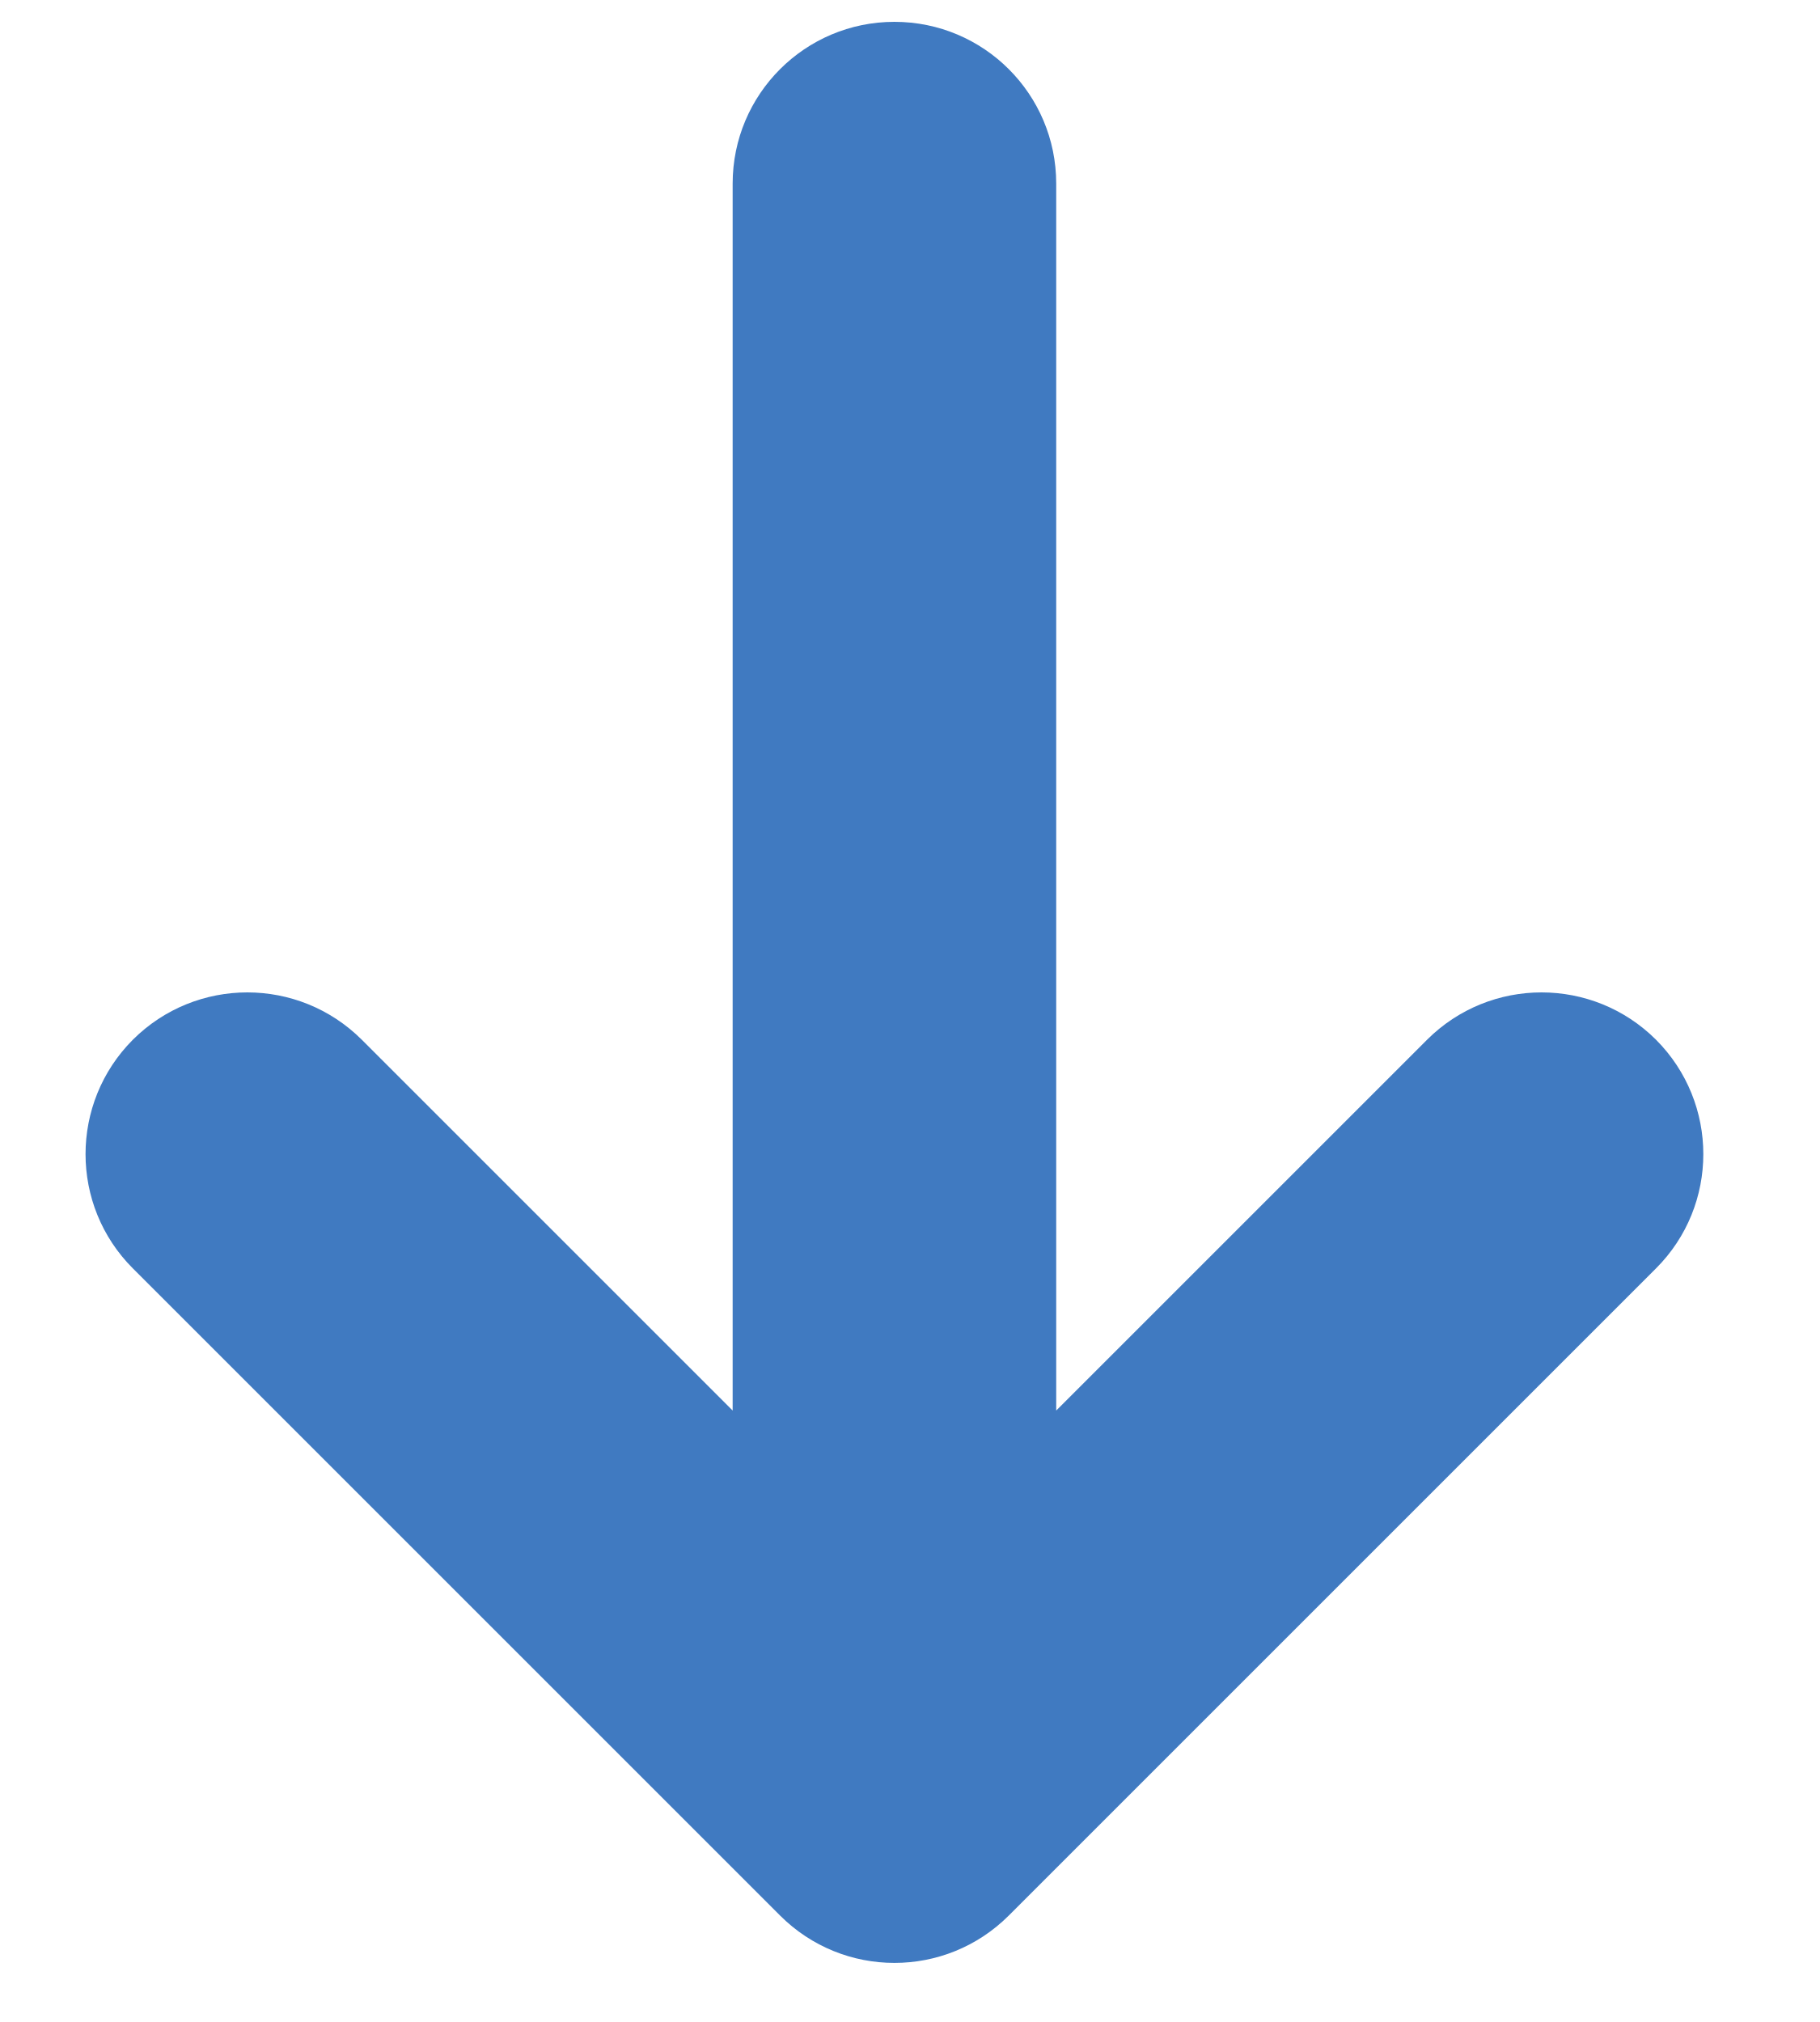
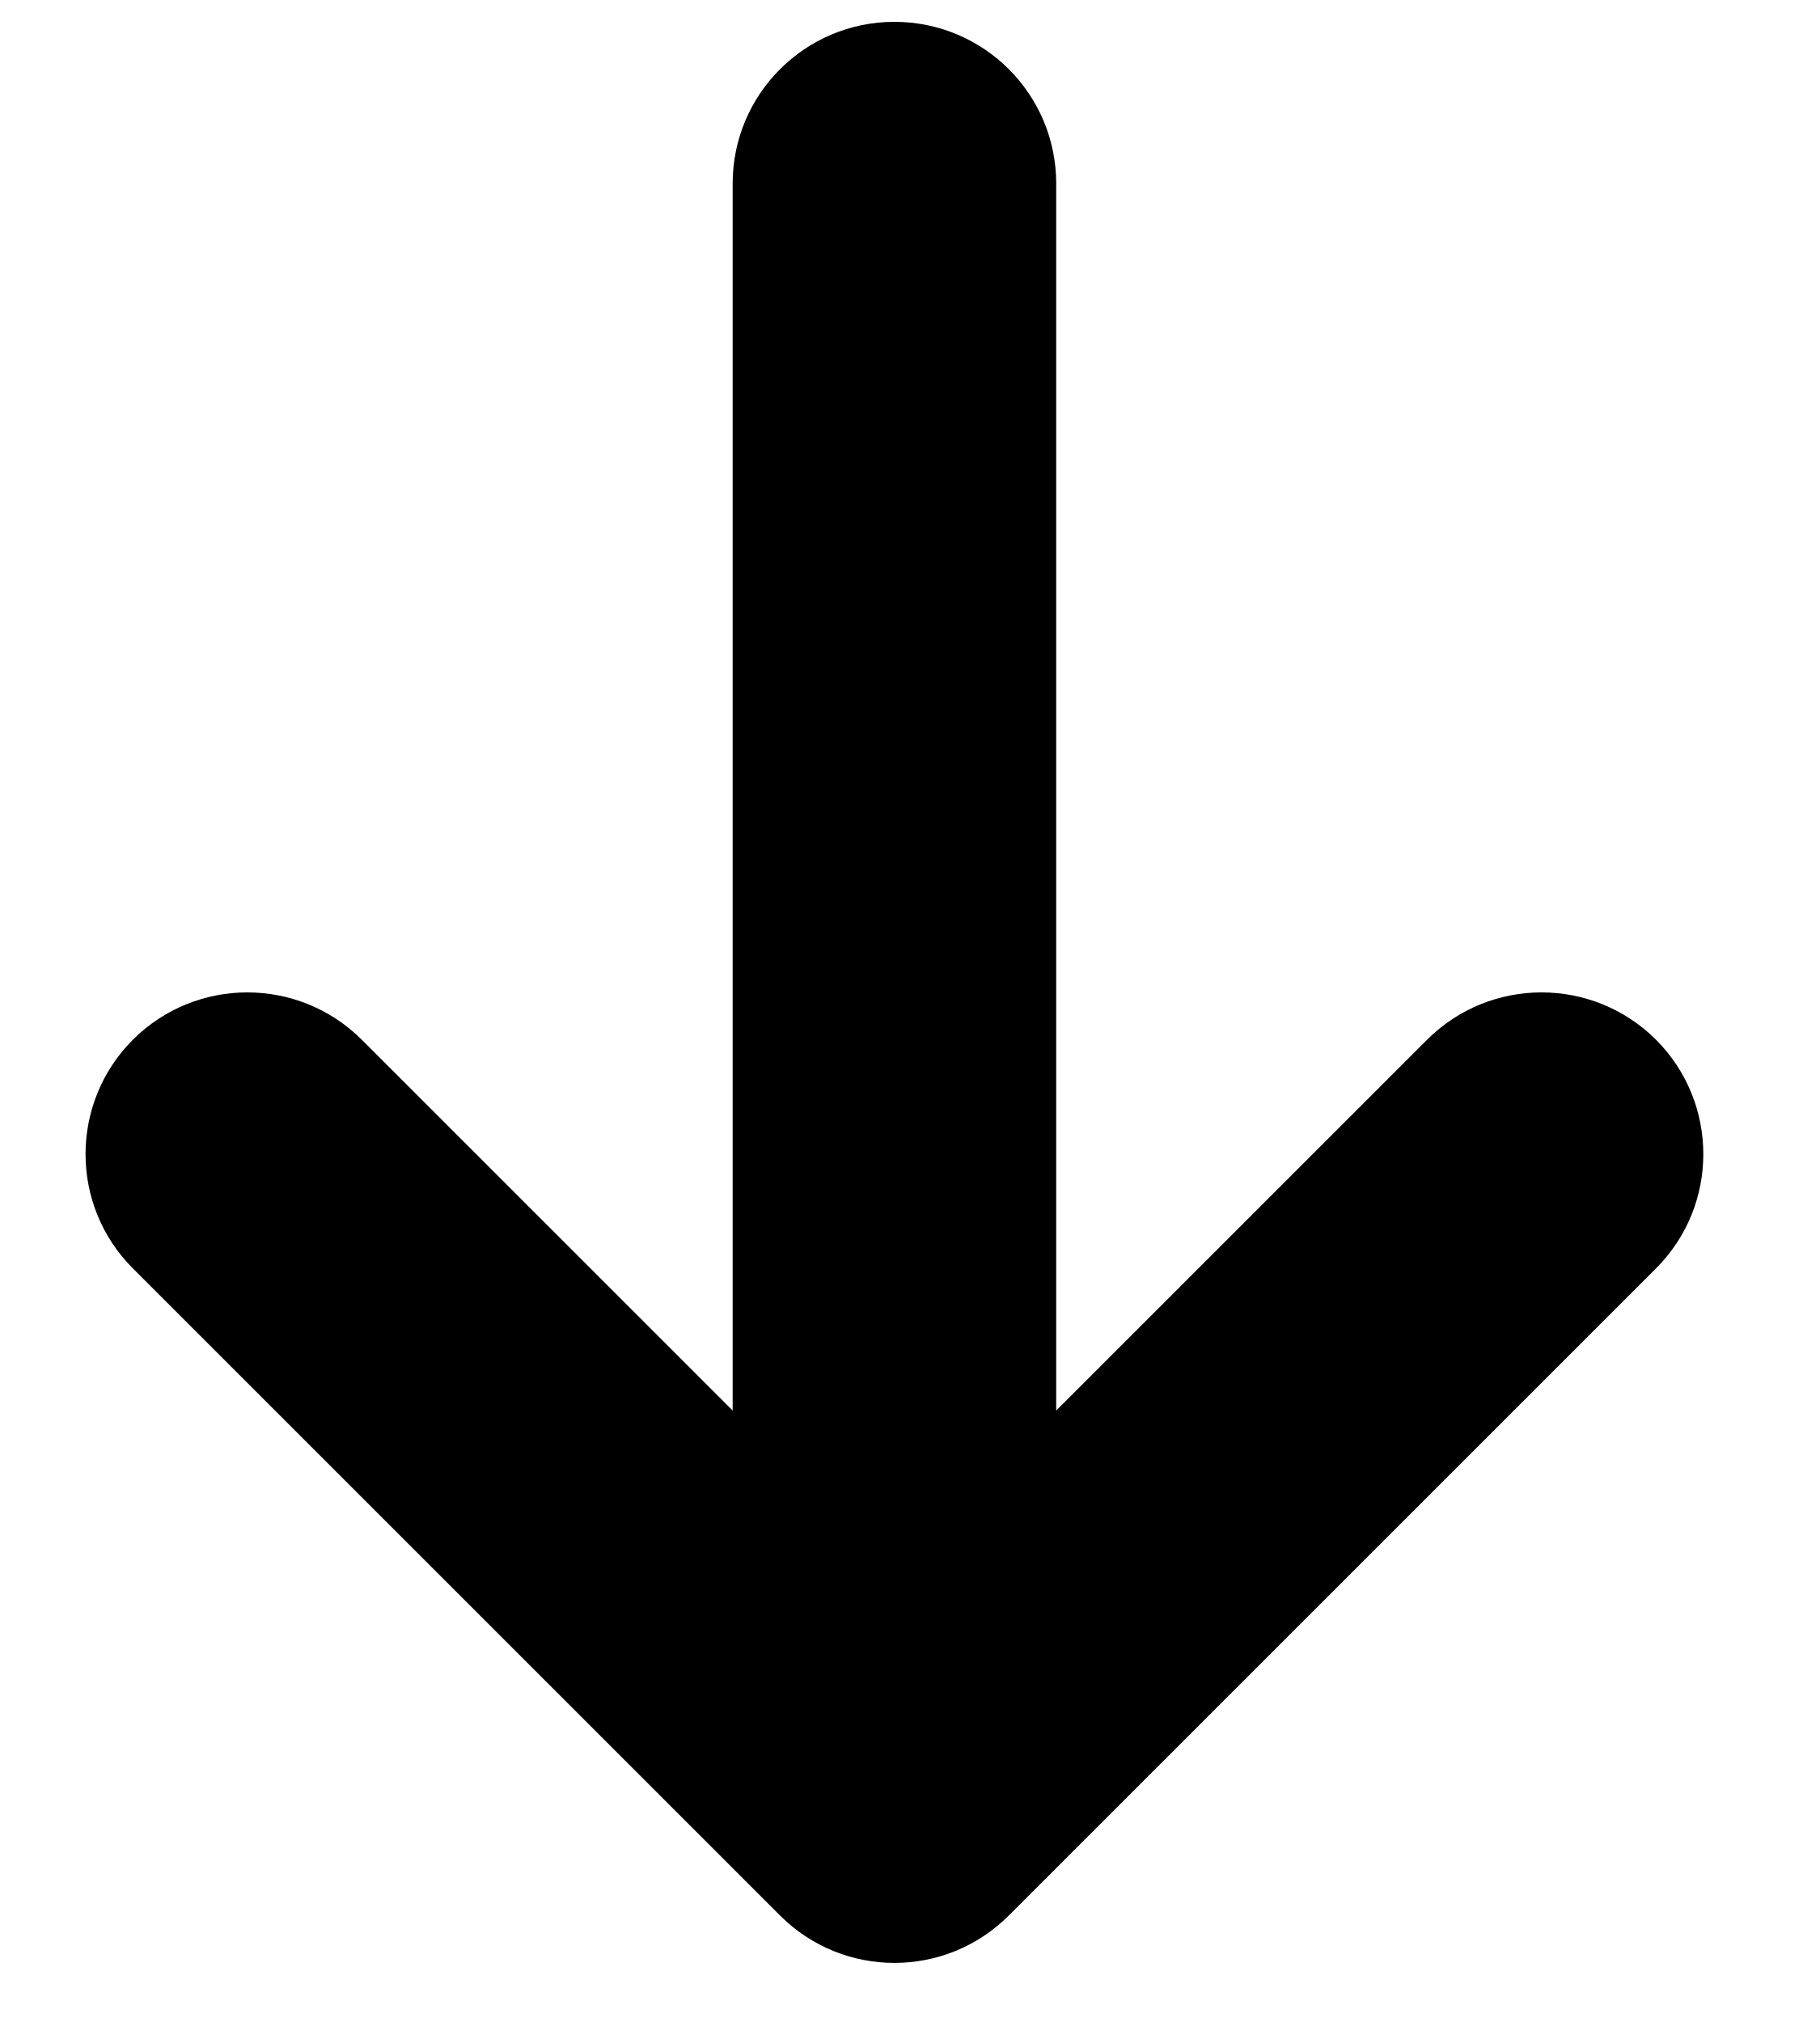
<svg xmlns="http://www.w3.org/2000/svg" width="9" height="10" viewBox="0 0 9 10" fill="none">
-   <path fill-rule="evenodd" clip-rule="evenodd" d="M8.189 5.142C8.501 5.455 8.501 5.961 8.189 6.273L4.989 9.473C4.676 9.786 4.17 9.786 3.857 9.473L0.657 6.273C0.345 5.961 0.345 5.455 0.657 5.142C0.97 4.83 1.476 4.83 1.789 5.142L3.623 6.976V0.908C3.623 0.466 3.981 0.108 4.423 0.108C4.865 0.108 5.223 0.466 5.223 0.908L5.223 6.976L7.057 5.142C7.37 4.83 7.876 4.83 8.189 5.142Z" fill="#407AC1" />
+   <path fill-rule="evenodd" clip-rule="evenodd" d="M8.189 5.142C8.501 5.455 8.501 5.961 8.189 6.273L4.989 9.473C4.676 9.786 4.17 9.786 3.857 9.473L0.657 6.273C0.345 5.961 0.345 5.455 0.657 5.142C0.97 4.83 1.476 4.83 1.789 5.142L3.623 6.976V0.908C3.623 0.466 3.981 0.108 4.423 0.108C4.865 0.108 5.223 0.466 5.223 0.908L5.223 6.976L7.057 5.142C7.37 4.83 7.876 4.83 8.189 5.142Z" fill="black" />
</svg>
